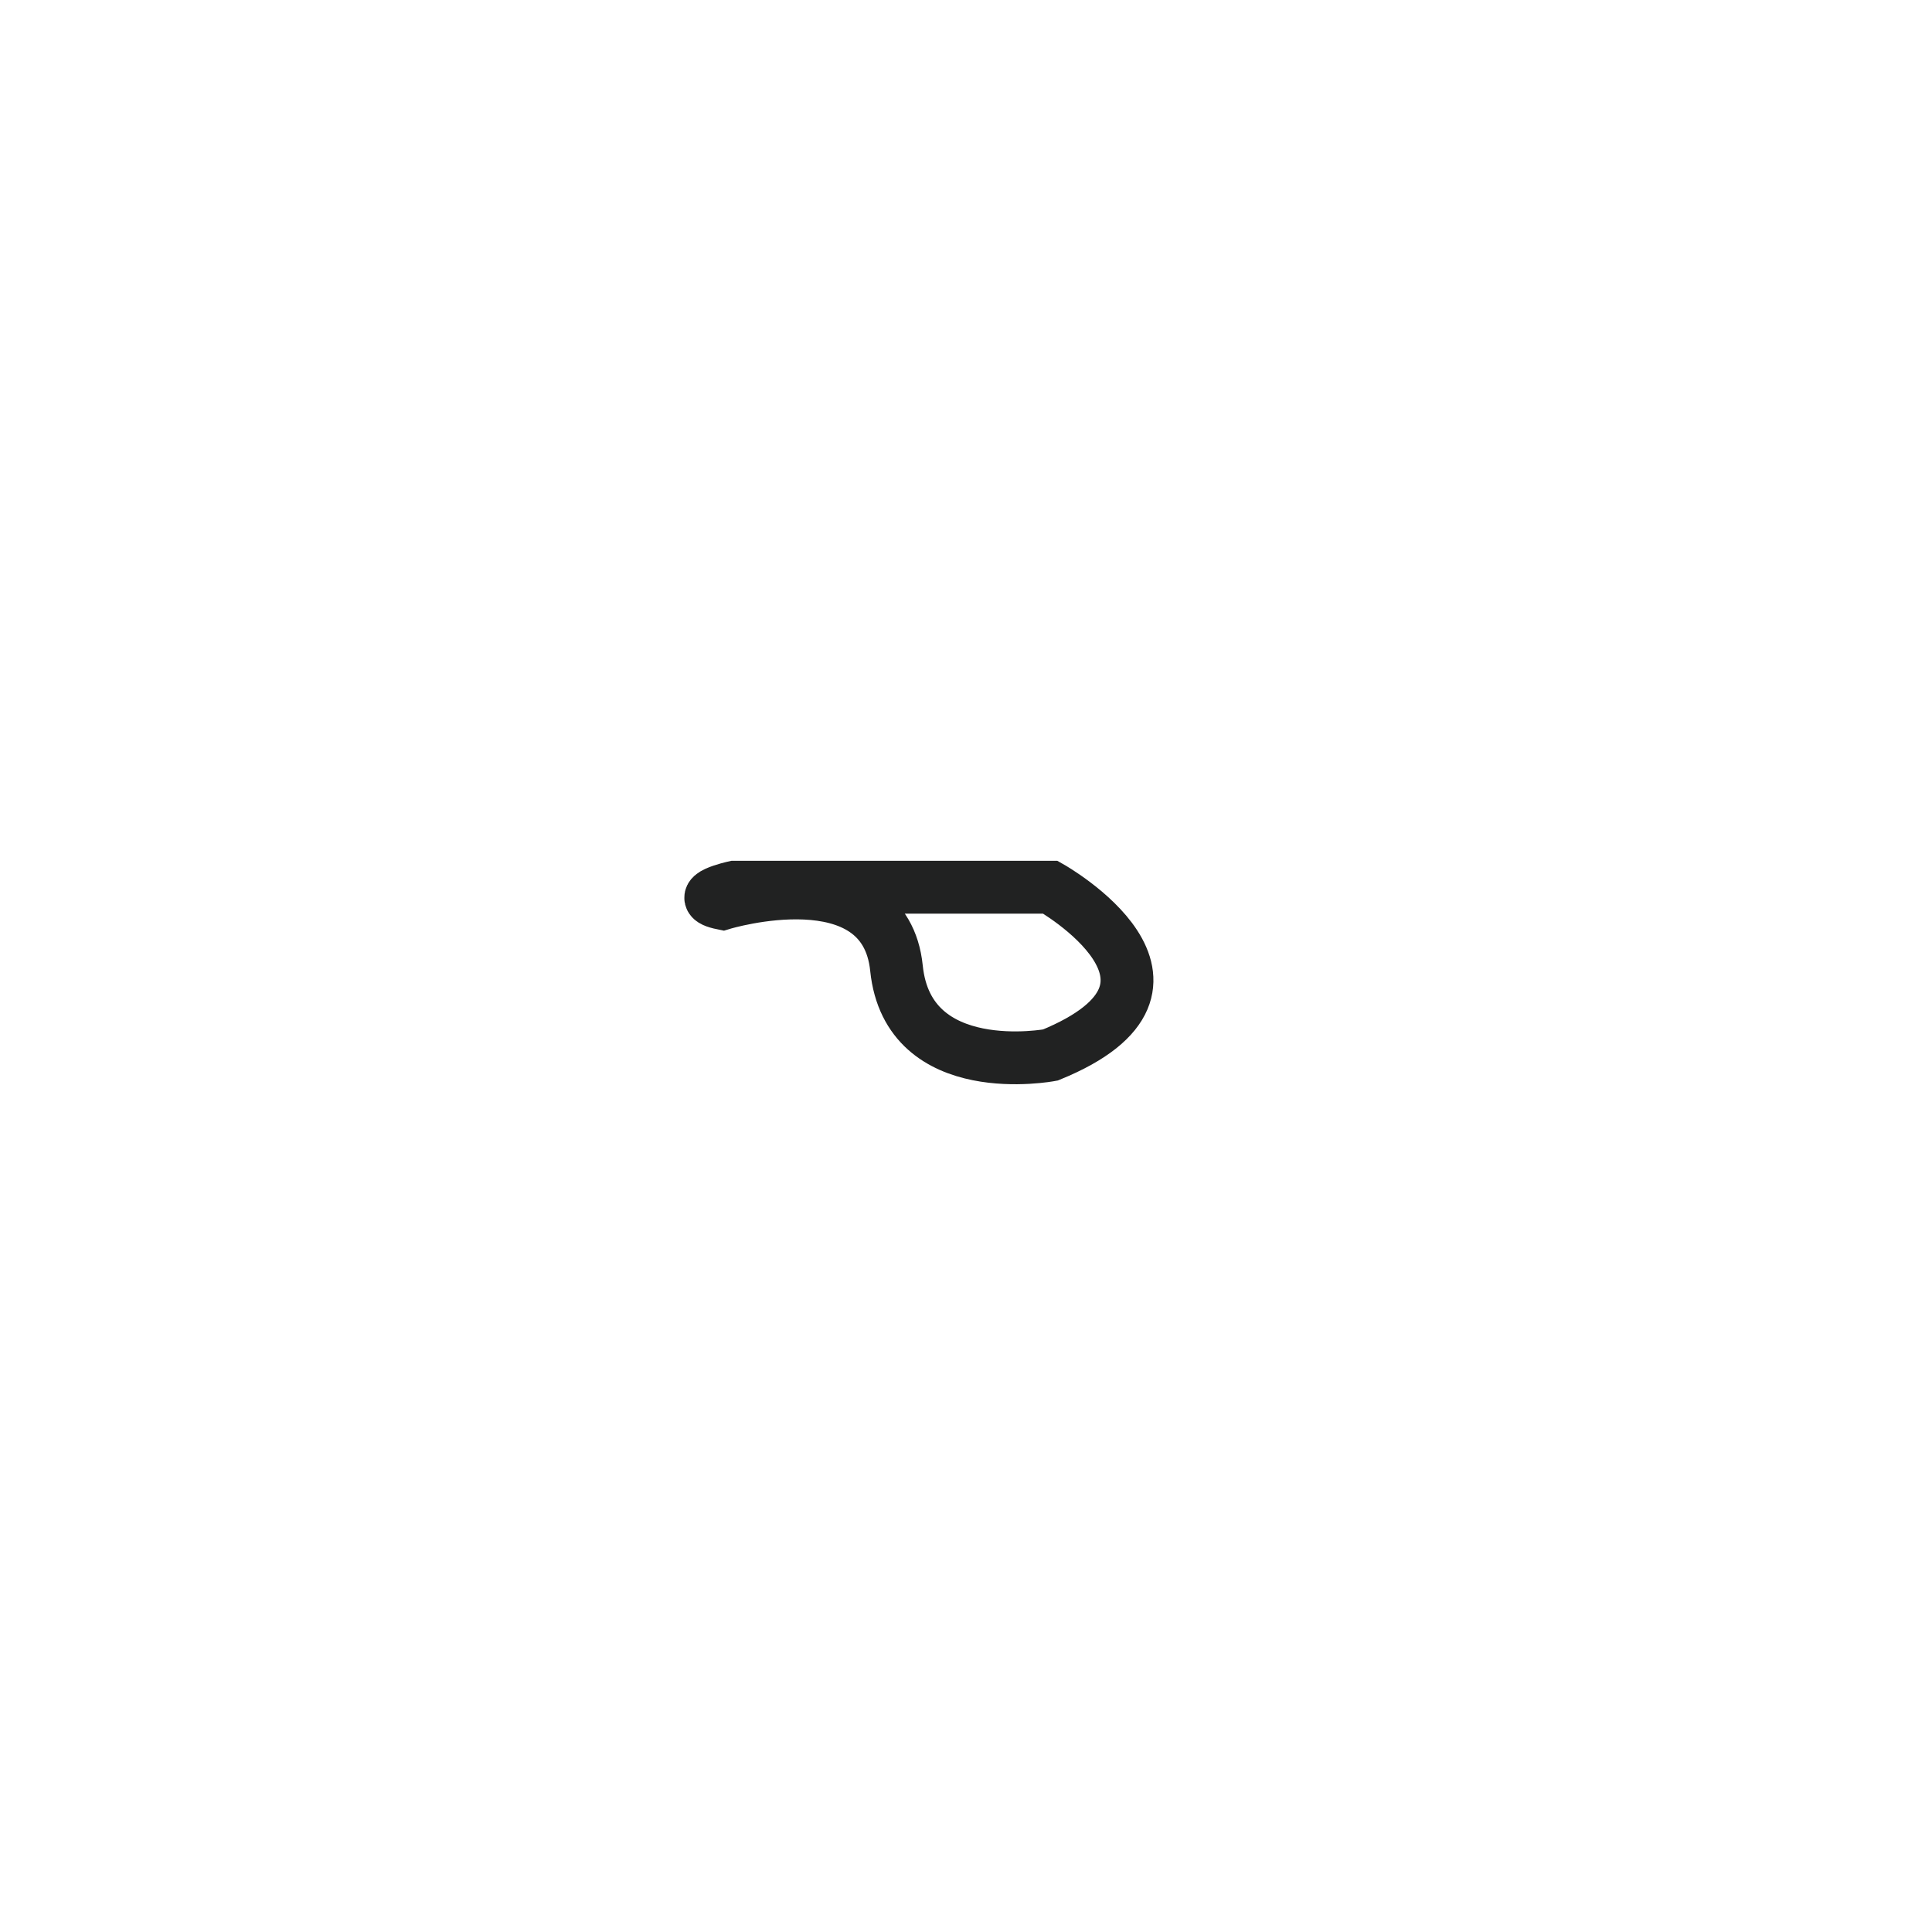
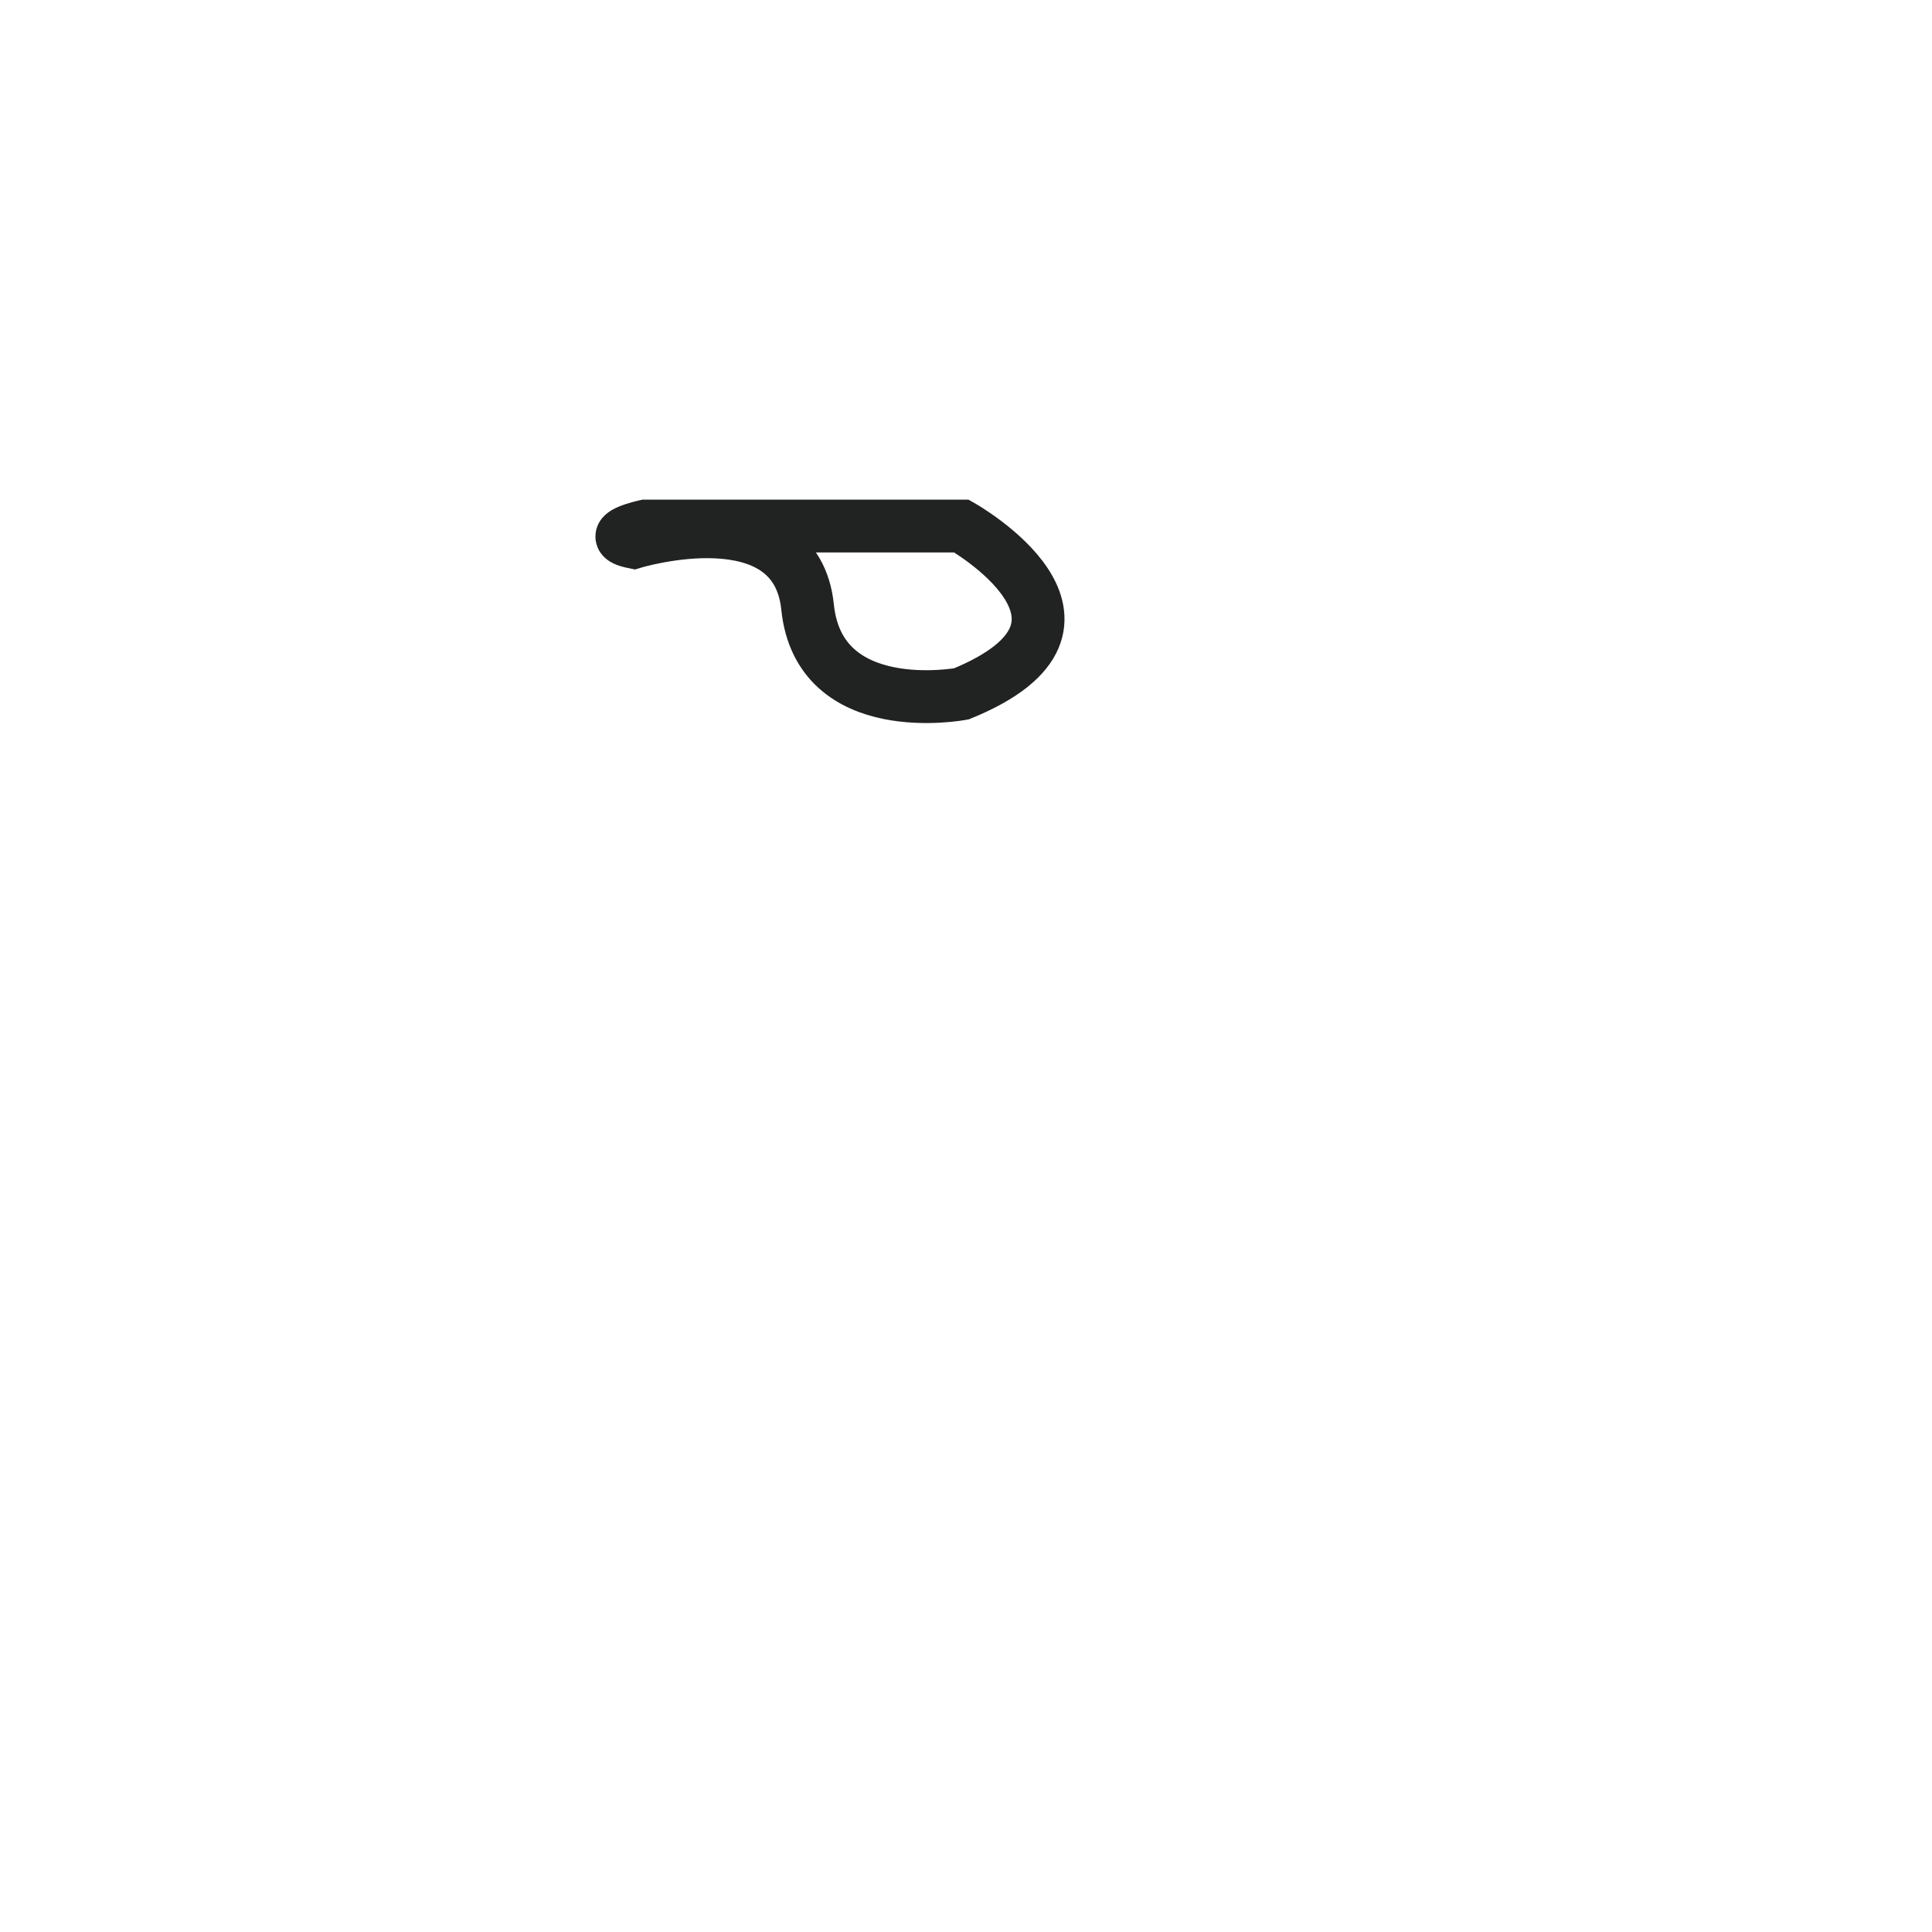
<svg xmlns="http://www.w3.org/2000/svg" version="1.1" id="Layer_1" x="0px" y="0px" width="512px" height="512px" viewBox="0 0 512 512" enable-background="new 0 0 512 512" xml:space="preserve">
-   <path fill="none" stroke="#212222" stroke-width="14" stroke-miterlimit="10" d="M194.605,235.122h42.972h40.786  c0,0,45.69,25.8,0,44.466c0,0-37.691,7.176-40.786-22.998c-3.095-30.173-46.05-17.163-46.05-17.163  C182.887,237.687,194.605,235.122,194.605,235.122z" />
+   <path fill="none" stroke="#212222" stroke-width="14" stroke-miterlimit="10" d="M171.043,139.404h42.972h40.786  c0,0,45.689,25.8,0,44.466c0,0-37.691,7.176-40.786-22.998c-3.095-30.173-46.05-17.163-46.05-17.163  C159.326,141.969,171.043,139.404,171.043,139.404z" />
</svg>
